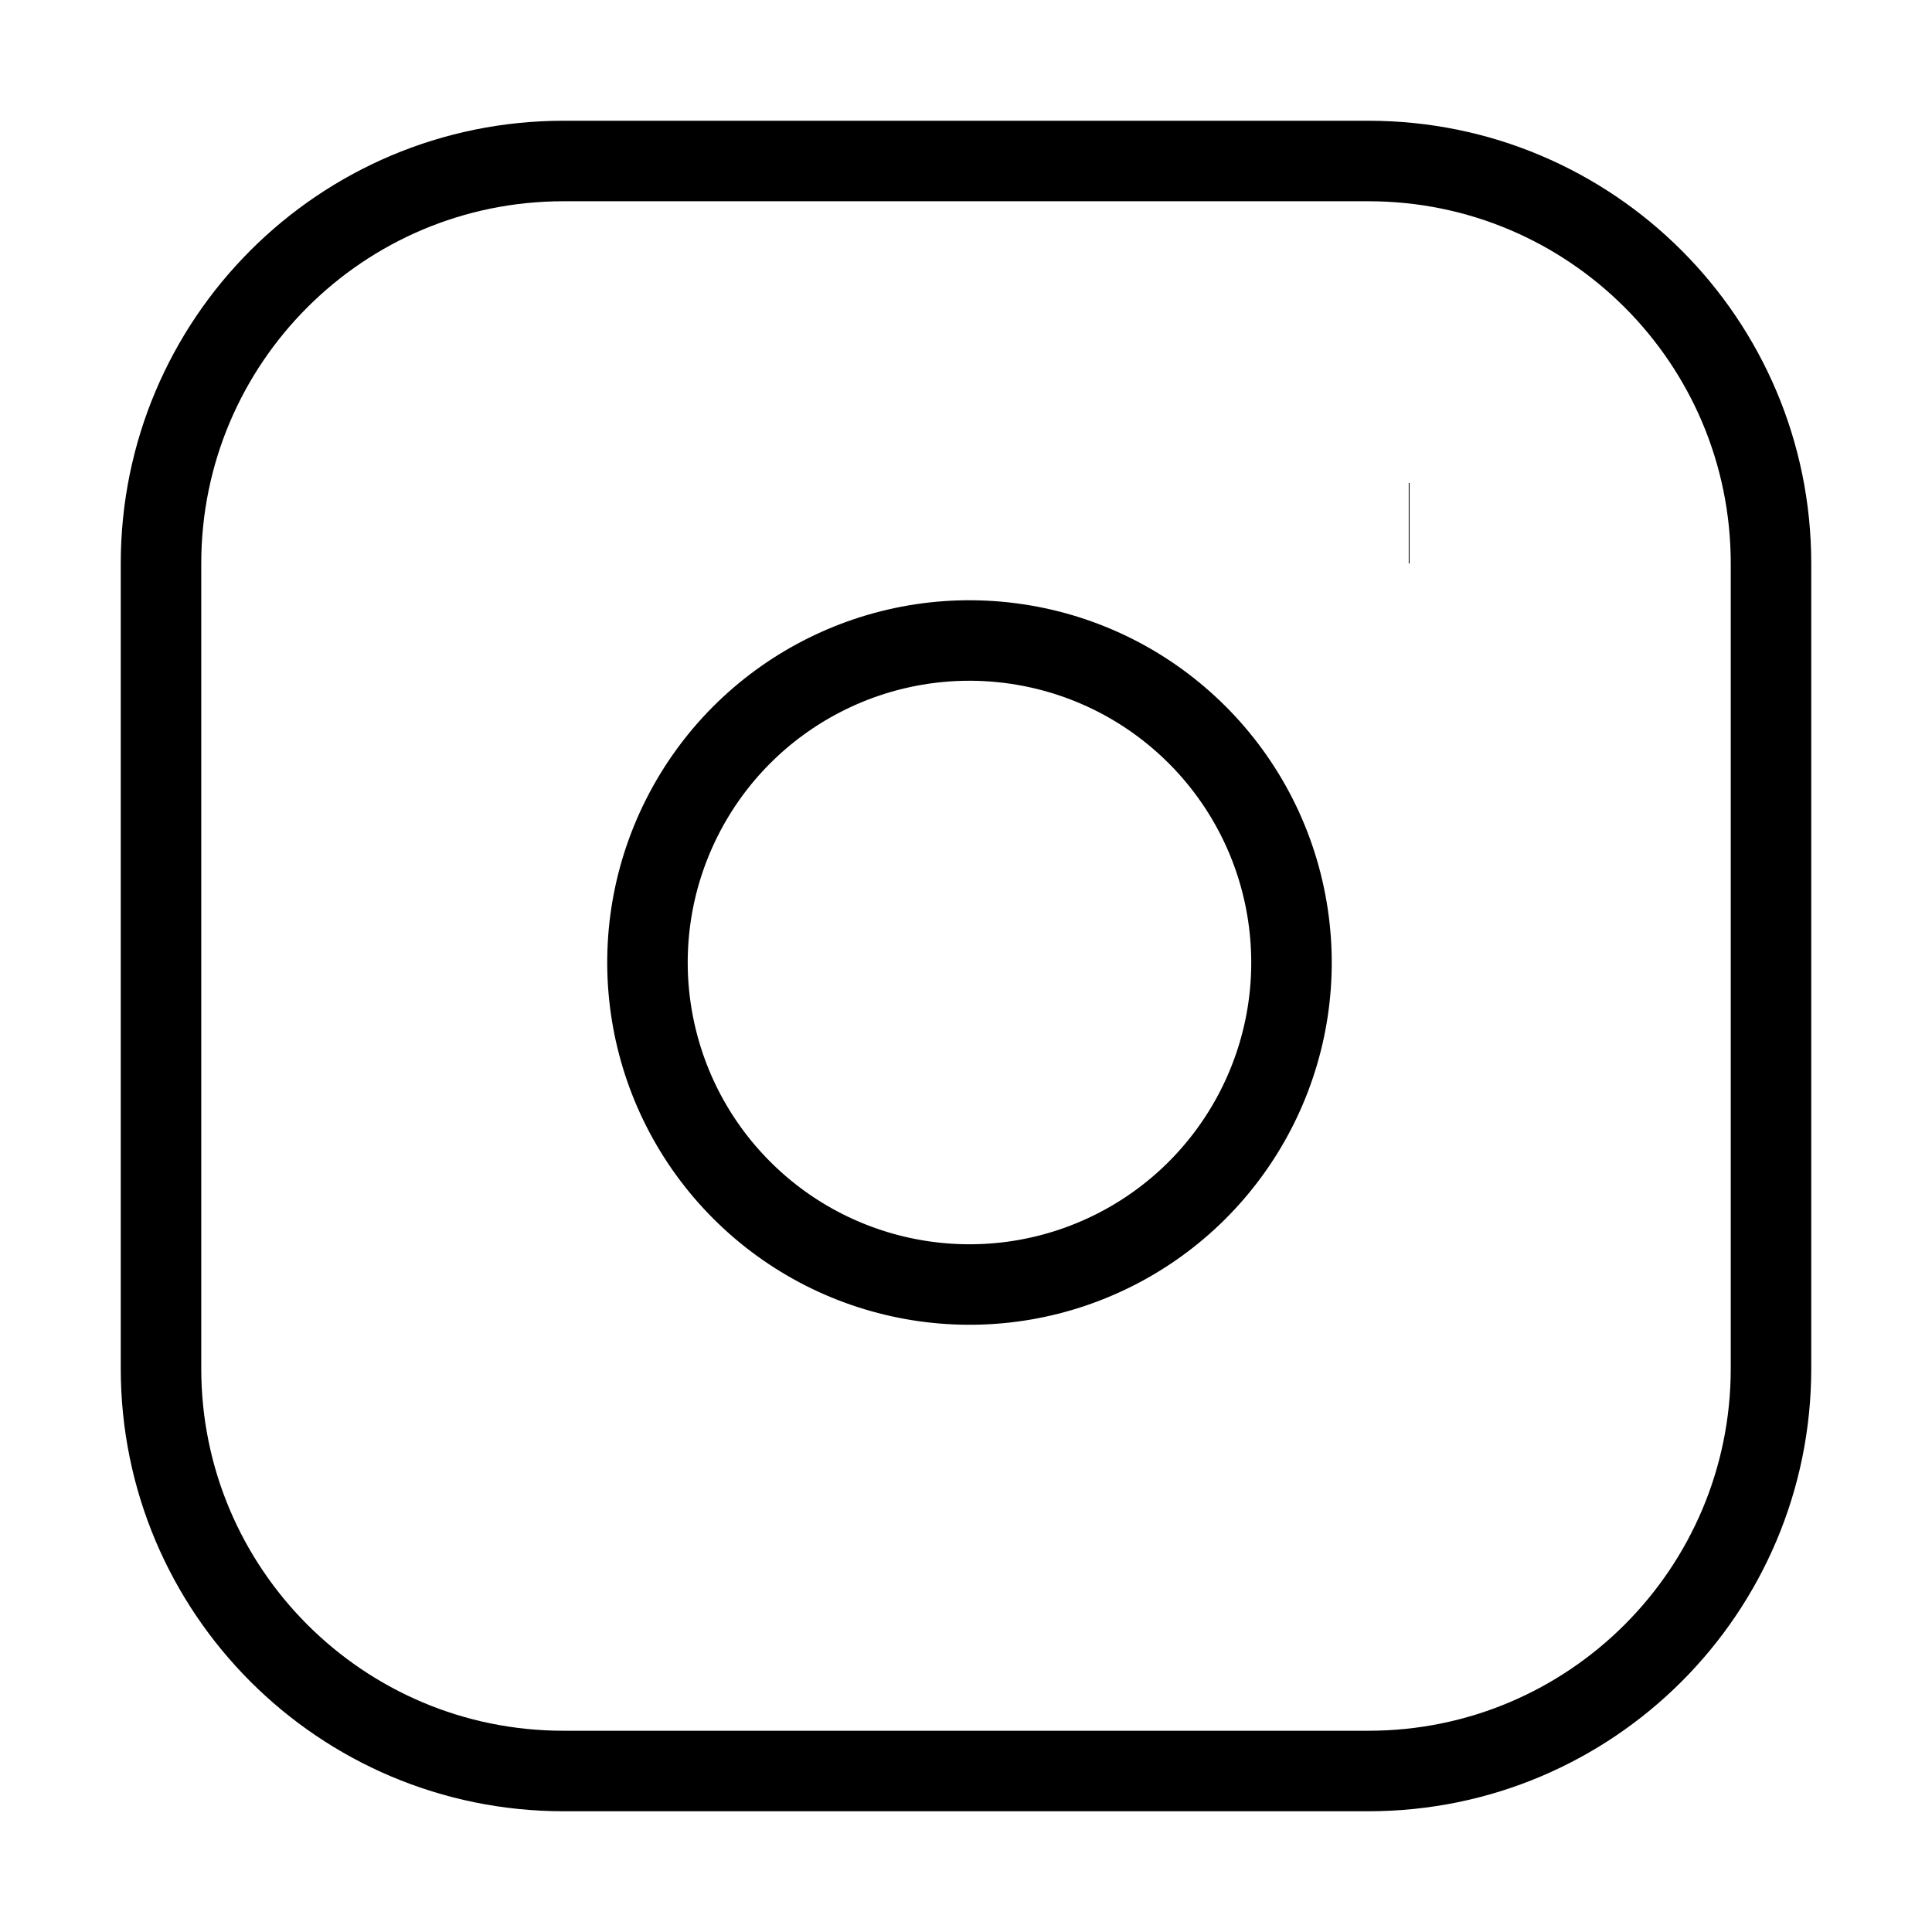
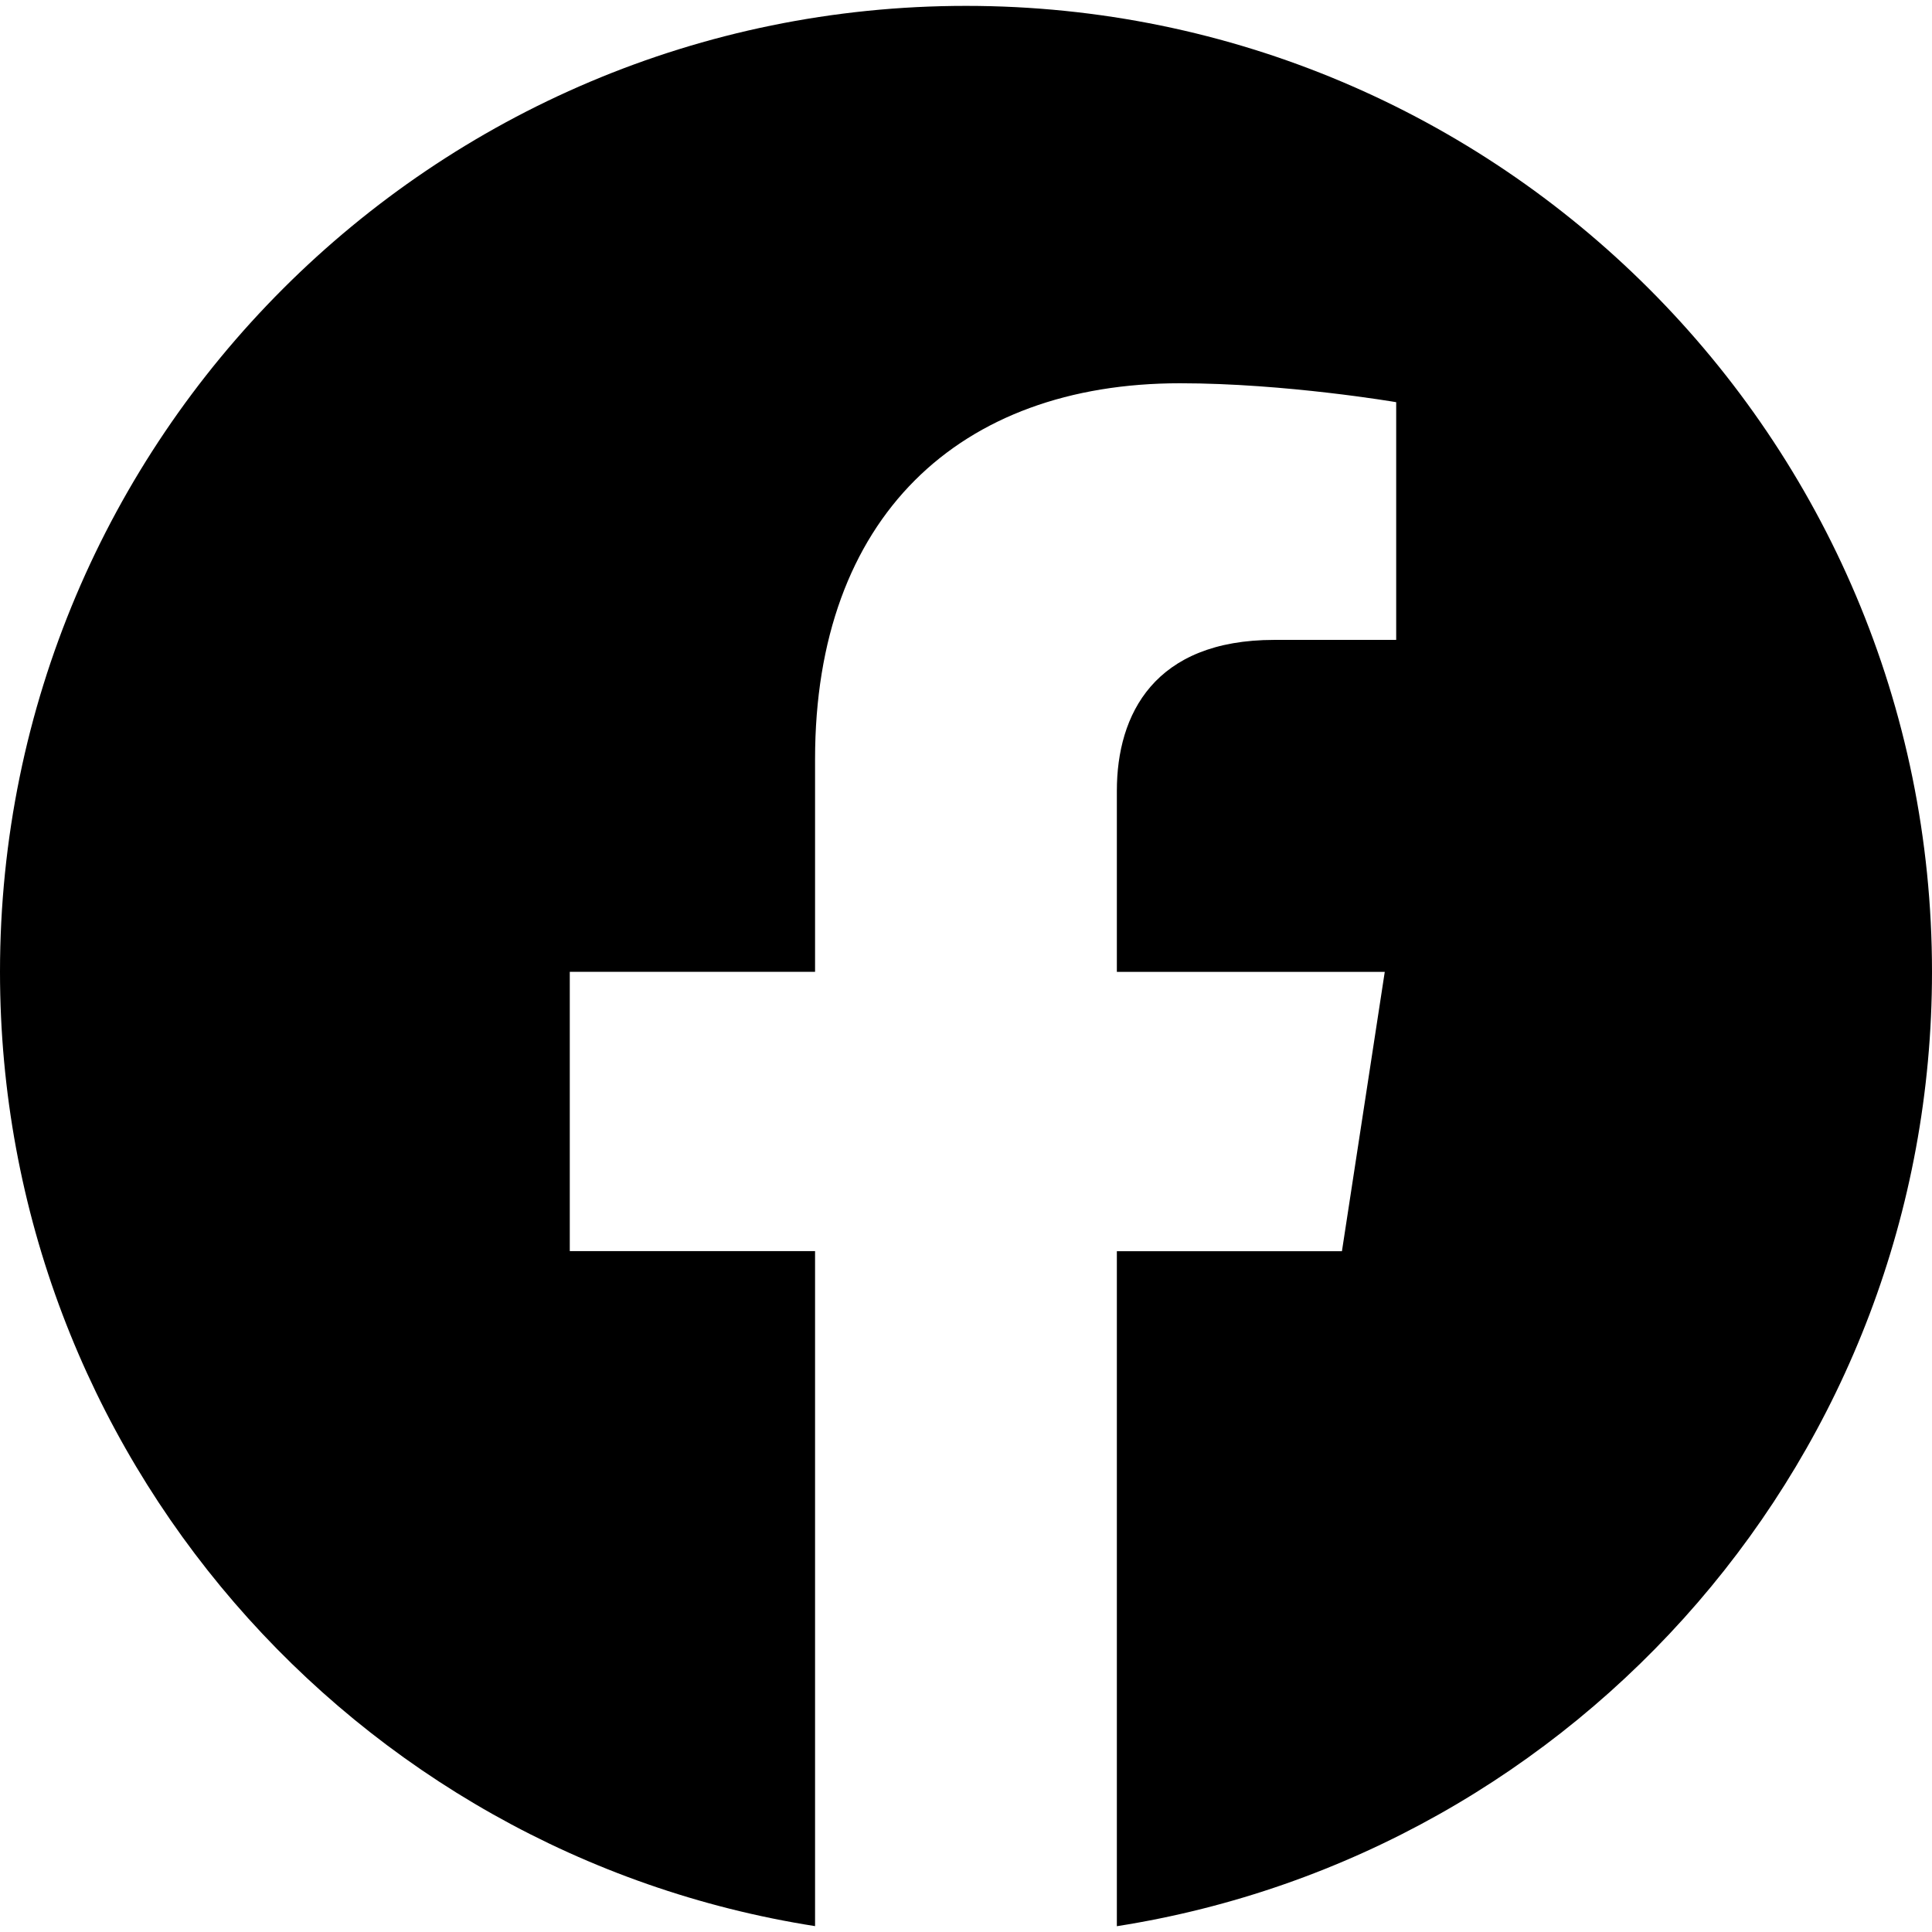
- <svg xmlns="http://www.w3.org/2000/svg" role="img" viewBox="0 0 24 24" fill="none" stroke="currentColor" strokeWidth="2" strokeLinecap="round" strokeLinejoin="round" className="feather feather-instagram">
-   <rect x="2" y="2" width="20" height="20" rx="5" ry="5" />
-   <path d="M16 11.37A4 4 0 1 1 12.63 8 4 4 0 0 1 16 11.37z" />
-   <line x1="17.5" y1="6.5" x2="17.51" y2="6.5" />
+ <svg xmlns="http://www.w3.org/2000/svg" role="img" viewBox="0 0 24 24">
+   <path d="M24 12.073c0-6.627-5.373-12-12-12s-12 5.373-12 12c0 5.99 4.388 10.954 10.125 11.854v-8.385H7.078v-3.47h3.047V9.43c0-3.007 1.792-4.669 4.533-4.669 1.312 0 2.686.235 2.686.235v2.953H15.83c-1.491 0-1.956.925-1.956 1.874v2.25h3.328l-.532 3.47h-2.796v8.385C19.612 23.027 24 18.062 24 12.073z" />
</svg>
